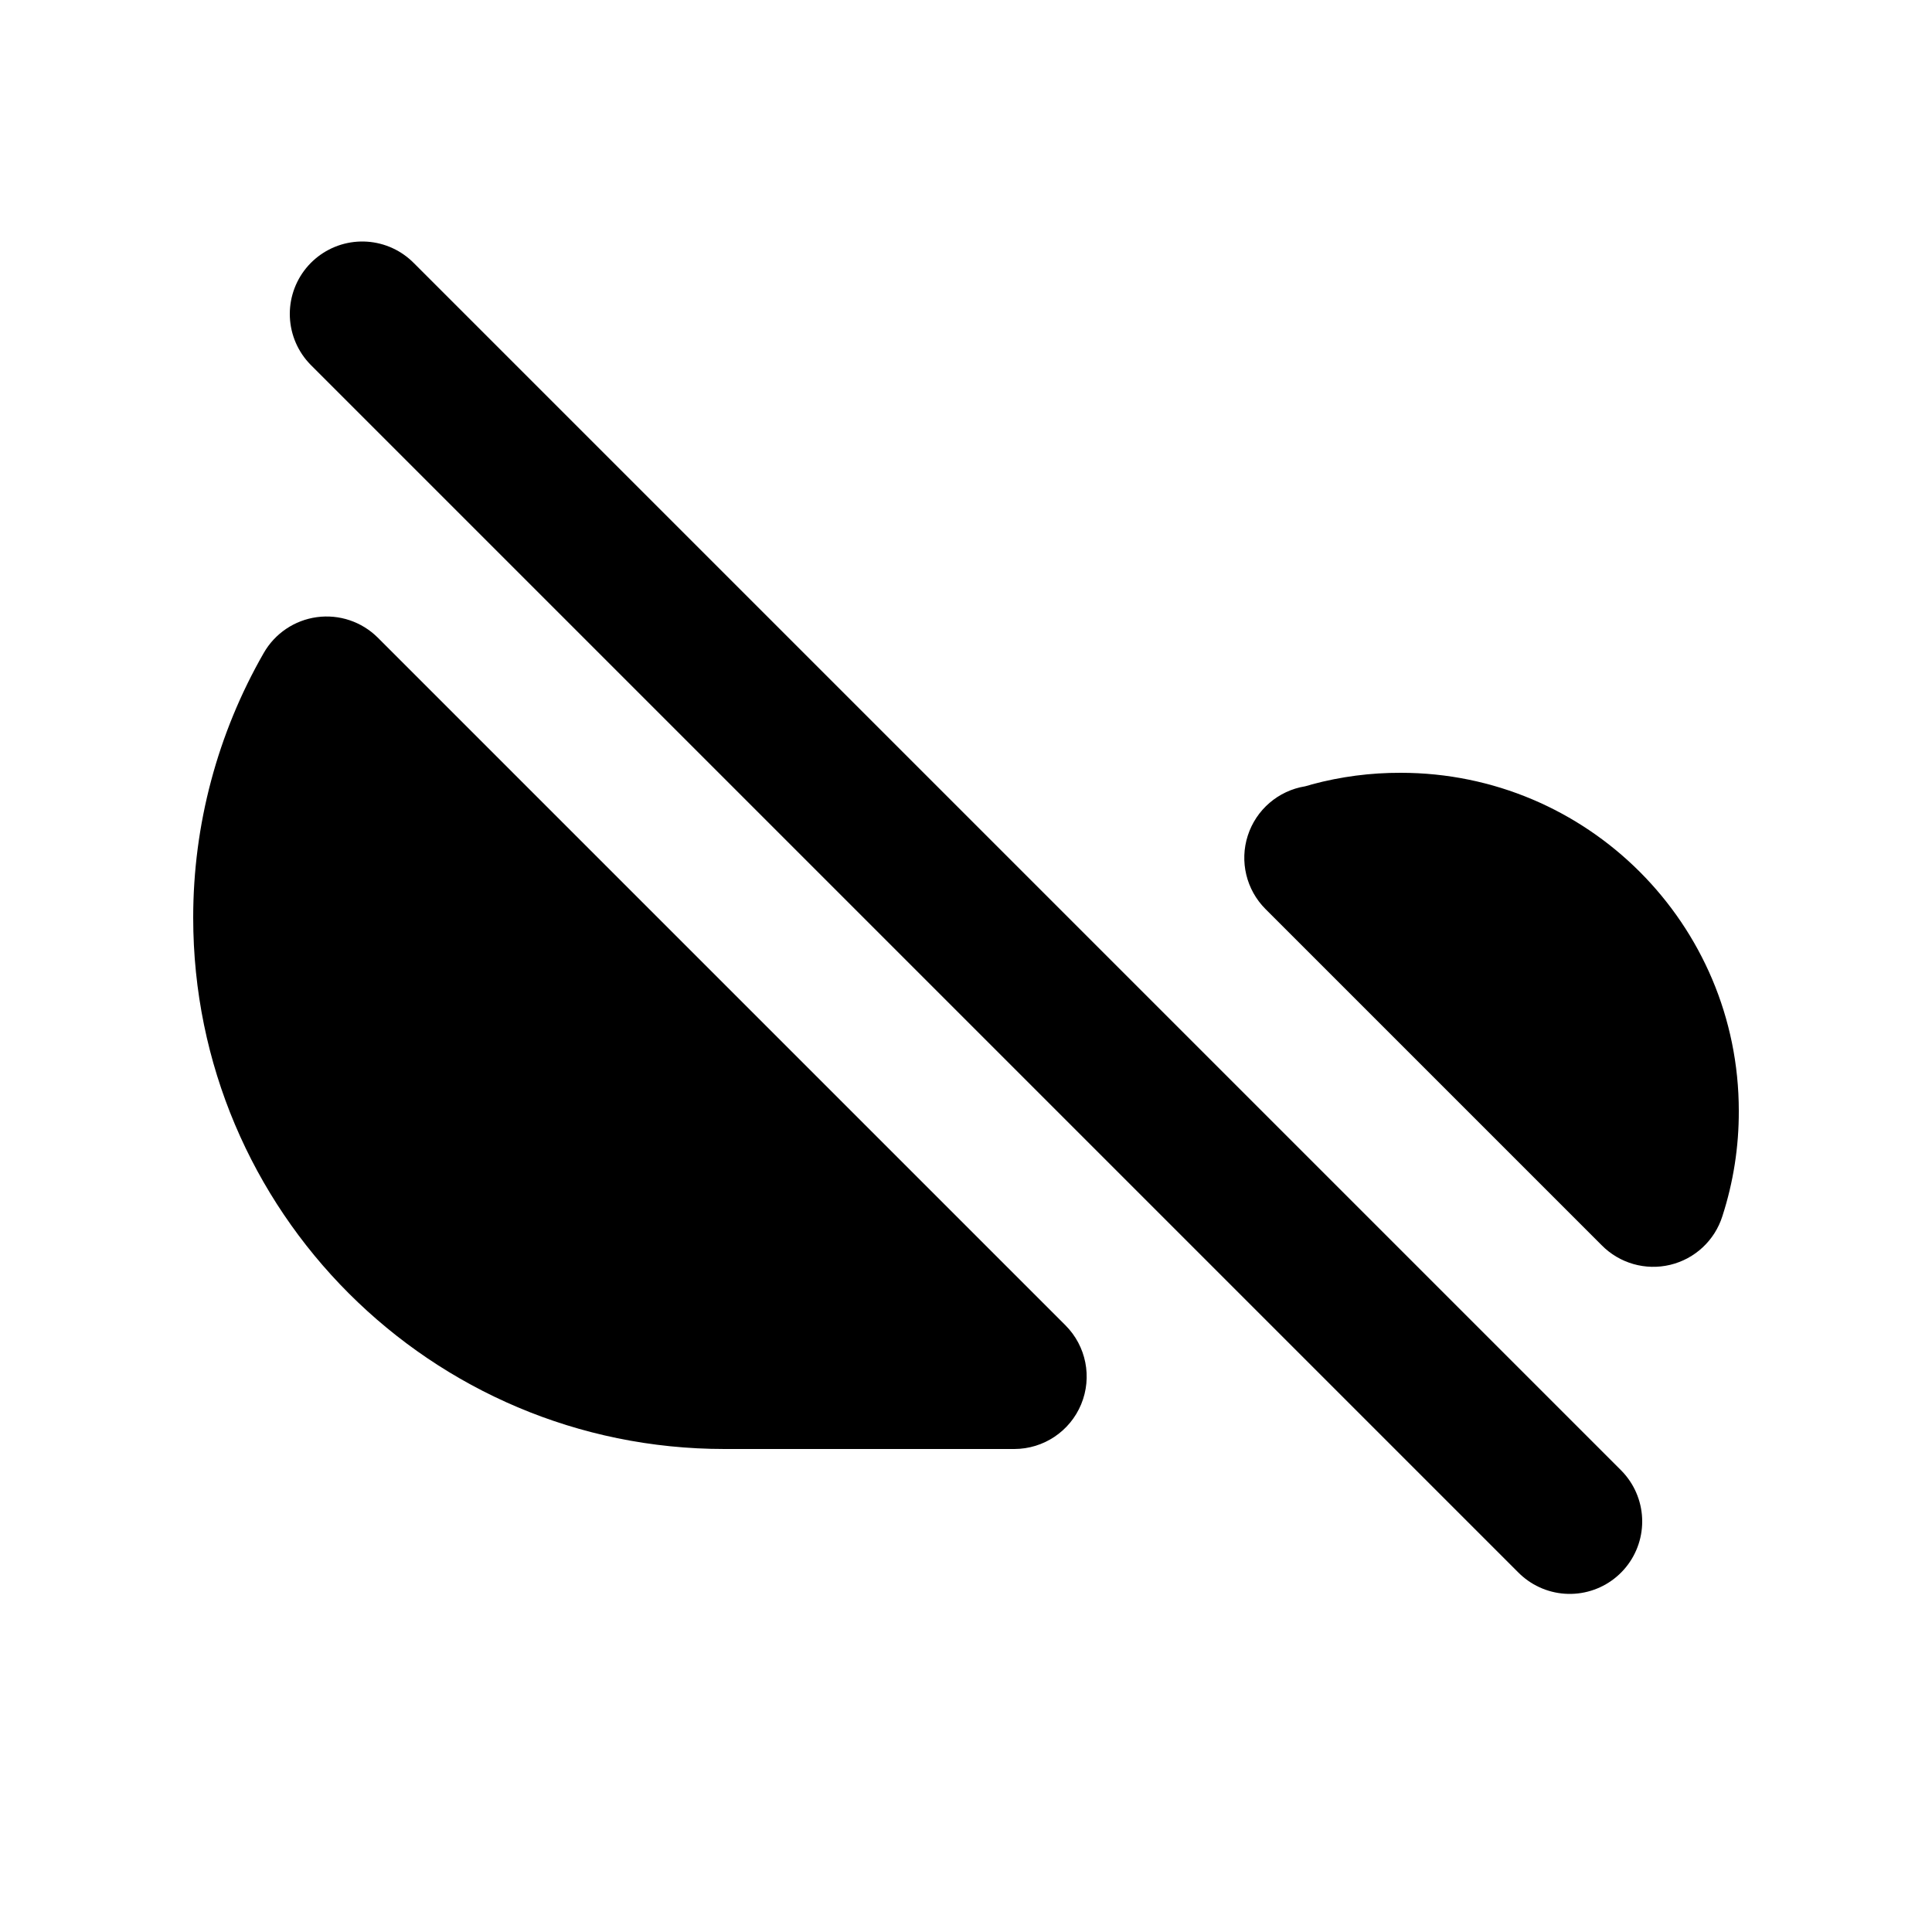
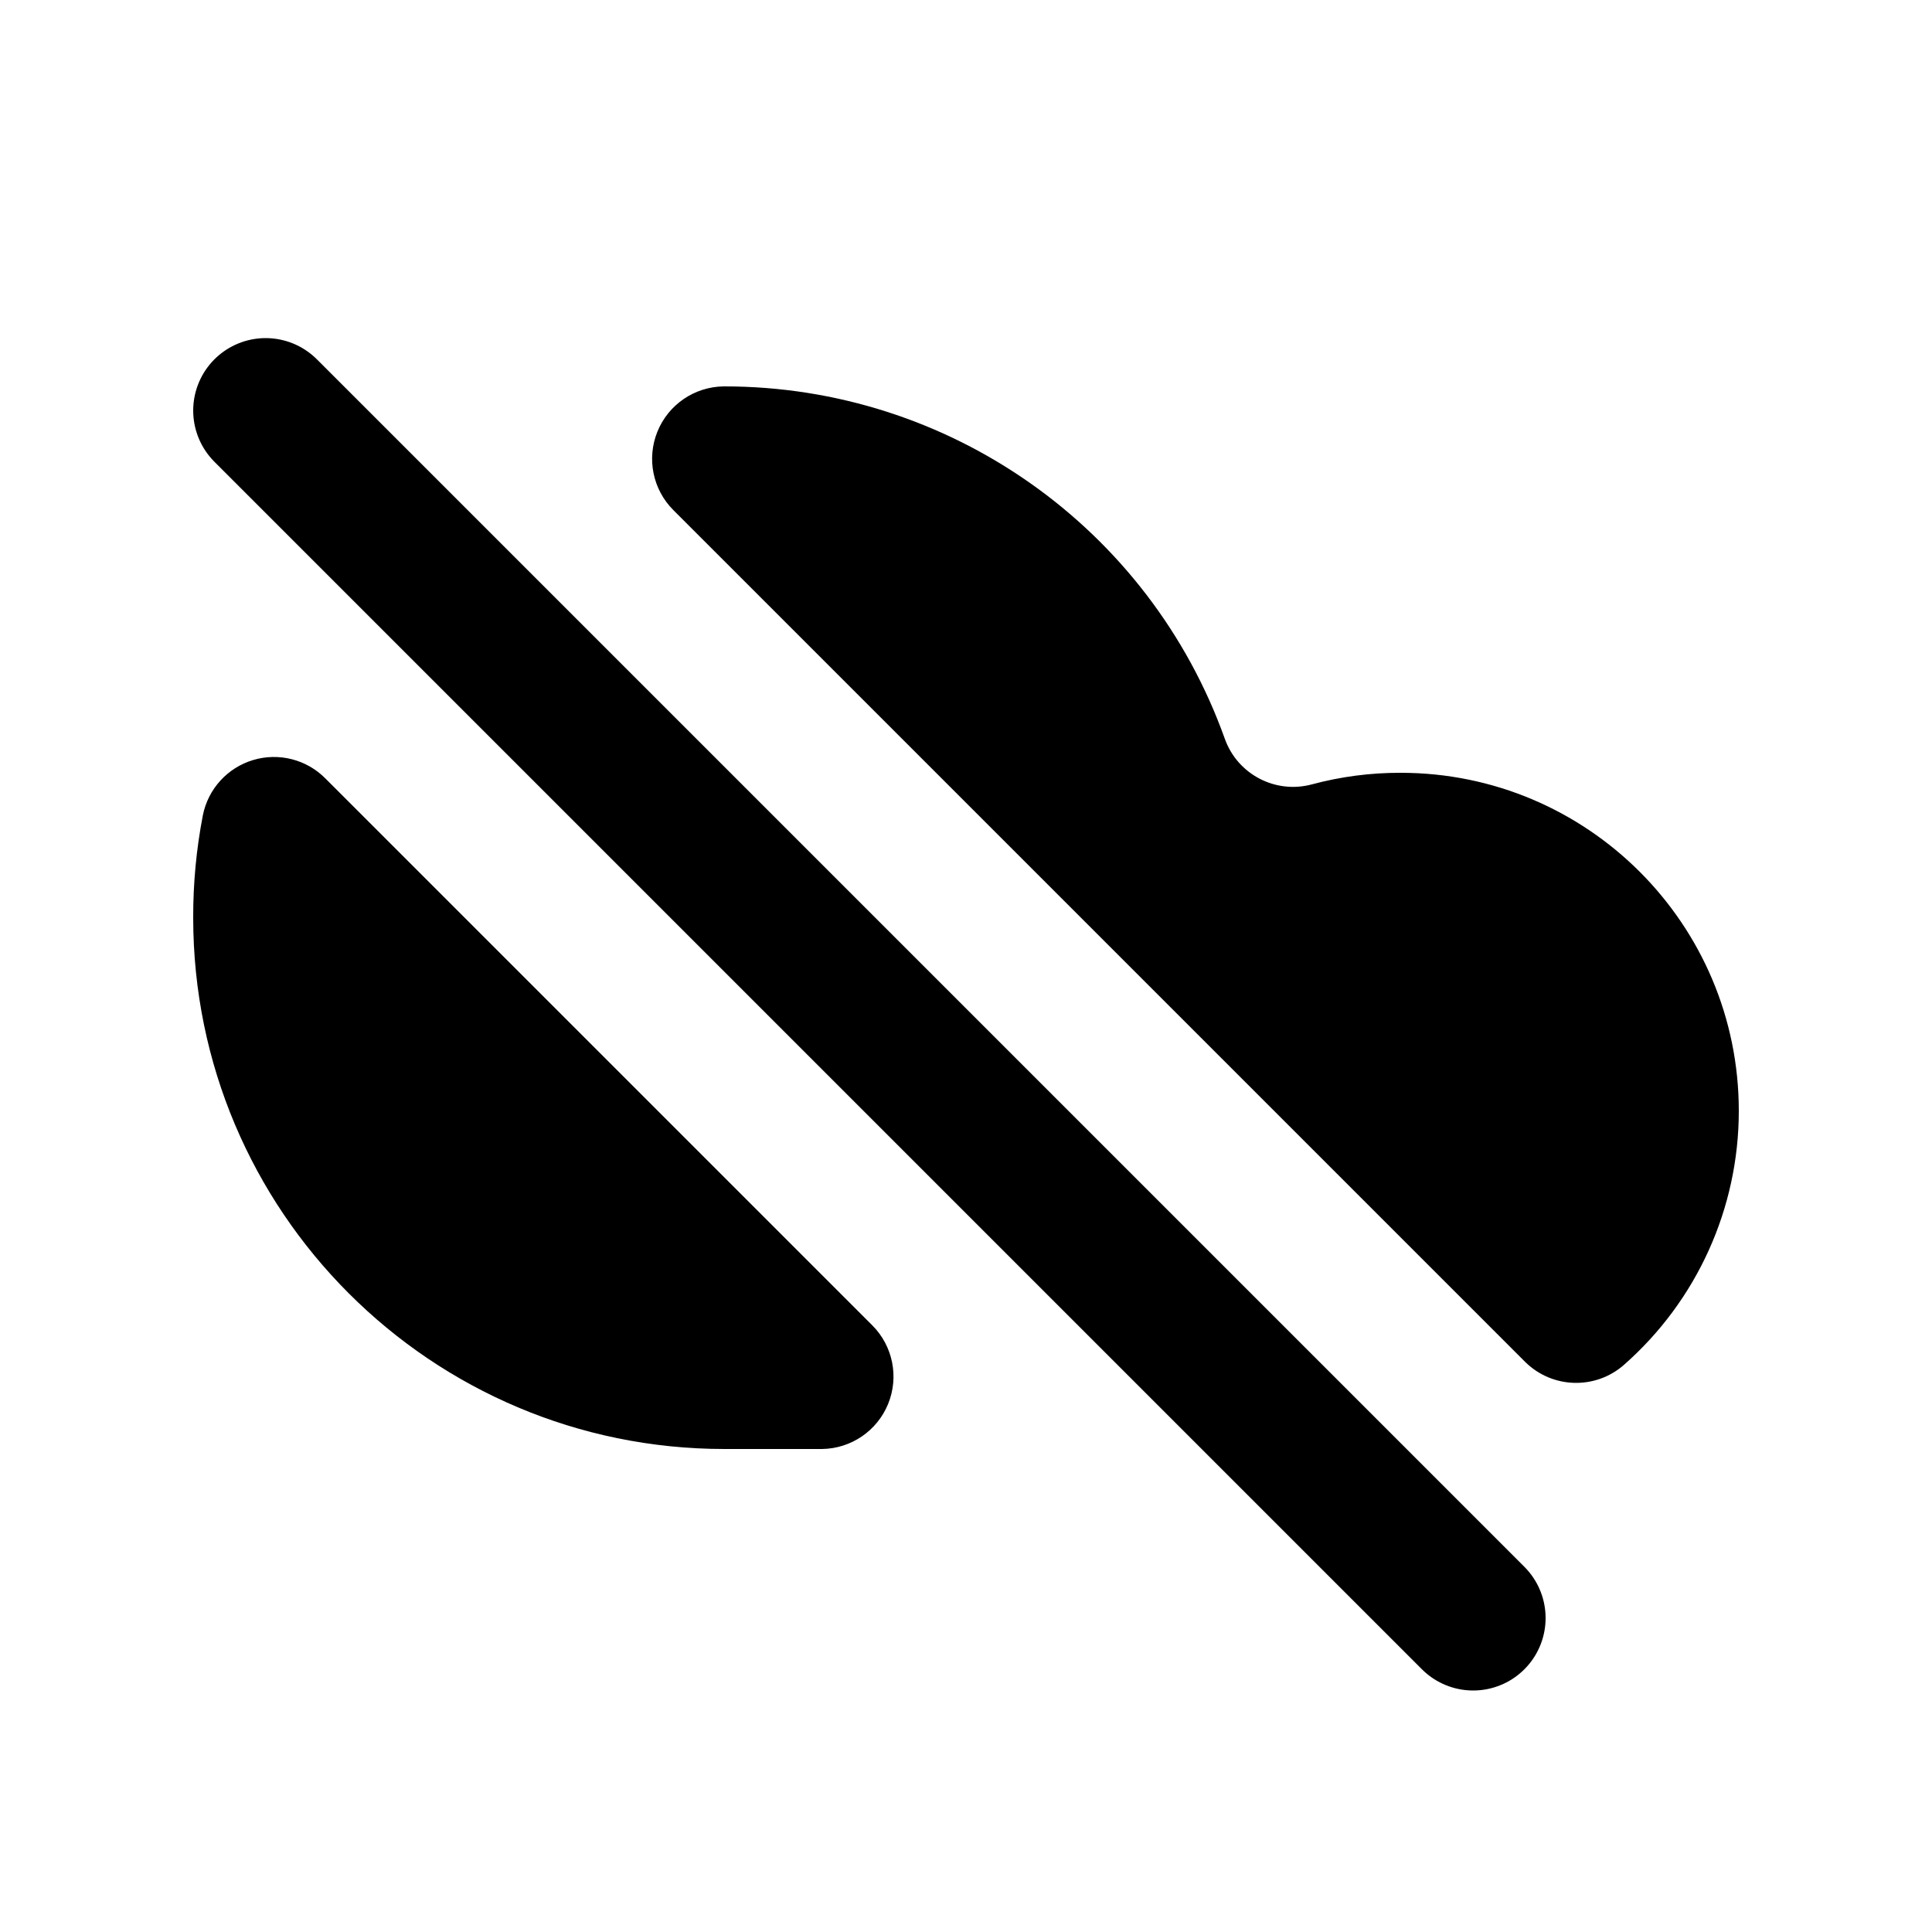
<svg xmlns="http://www.w3.org/2000/svg" viewBox="0 0 20 20" fill="none" stroke="currentColor" stroke-width="1.5" stroke-linecap="round" stroke-linejoin="round">
-   <path fill="currentColor" fill-rule="evenodd" stroke="none" d="M7.5 15A5.5 5.5 0 0 1 2 9.5A5.5 5.5 0 0 1 2.73 6.76A0.75 0.75 0 0 1 3.91 6.6L11.03 13.72A0.75 0.75 0 0 1 10.5 15ZM13.51 8.14A0.75 0.75 0 0 0 13.58 8.12A3.5 3.5 0 0 1 14.5 8A3.5 3.5 0 0 1 18 11.5A3.5 3.5 0 0 1 17.83 12.59A0.75 0.75 0 0 1 16.58 12.89L13.1 9.41A0.75 0.75 0 0 1 13.51 8.14Z" />
-   <path d="M3.75 3.25L16.25 15.75" />
+   <path fill="currentColor" fill-rule="evenodd" stroke="none" d="M8.51 15H7.5A5.5 5.5 0 0 1 2 9.5A5.5 5.5 0 0 1 2.1 8.44A0.75 0.75 0 0 1 3.37 8.06L9.03 13.72A0.75 0.75 0 0 1 8.51 15ZM7.49 4A5.5 5.5 0 0 1 7.5 4A5.5 5.5 0 0 1 12.68 7.65A0.75 0.75 0 0 0 13.58 8.12A3.5 3.5 0 0 1 14.5 8A3.5 3.5 0 0 1 18 11.5A3.5 3.5 0 0 1 16.81 14.13A0.75 0.75 0 0 1 15.79 14.1L6.97 5.28A0.75 0.75 0 0 1 7.49 4Z" />
+   <path d="M2.75 4.25L15.25 16.75" />
</svg>
